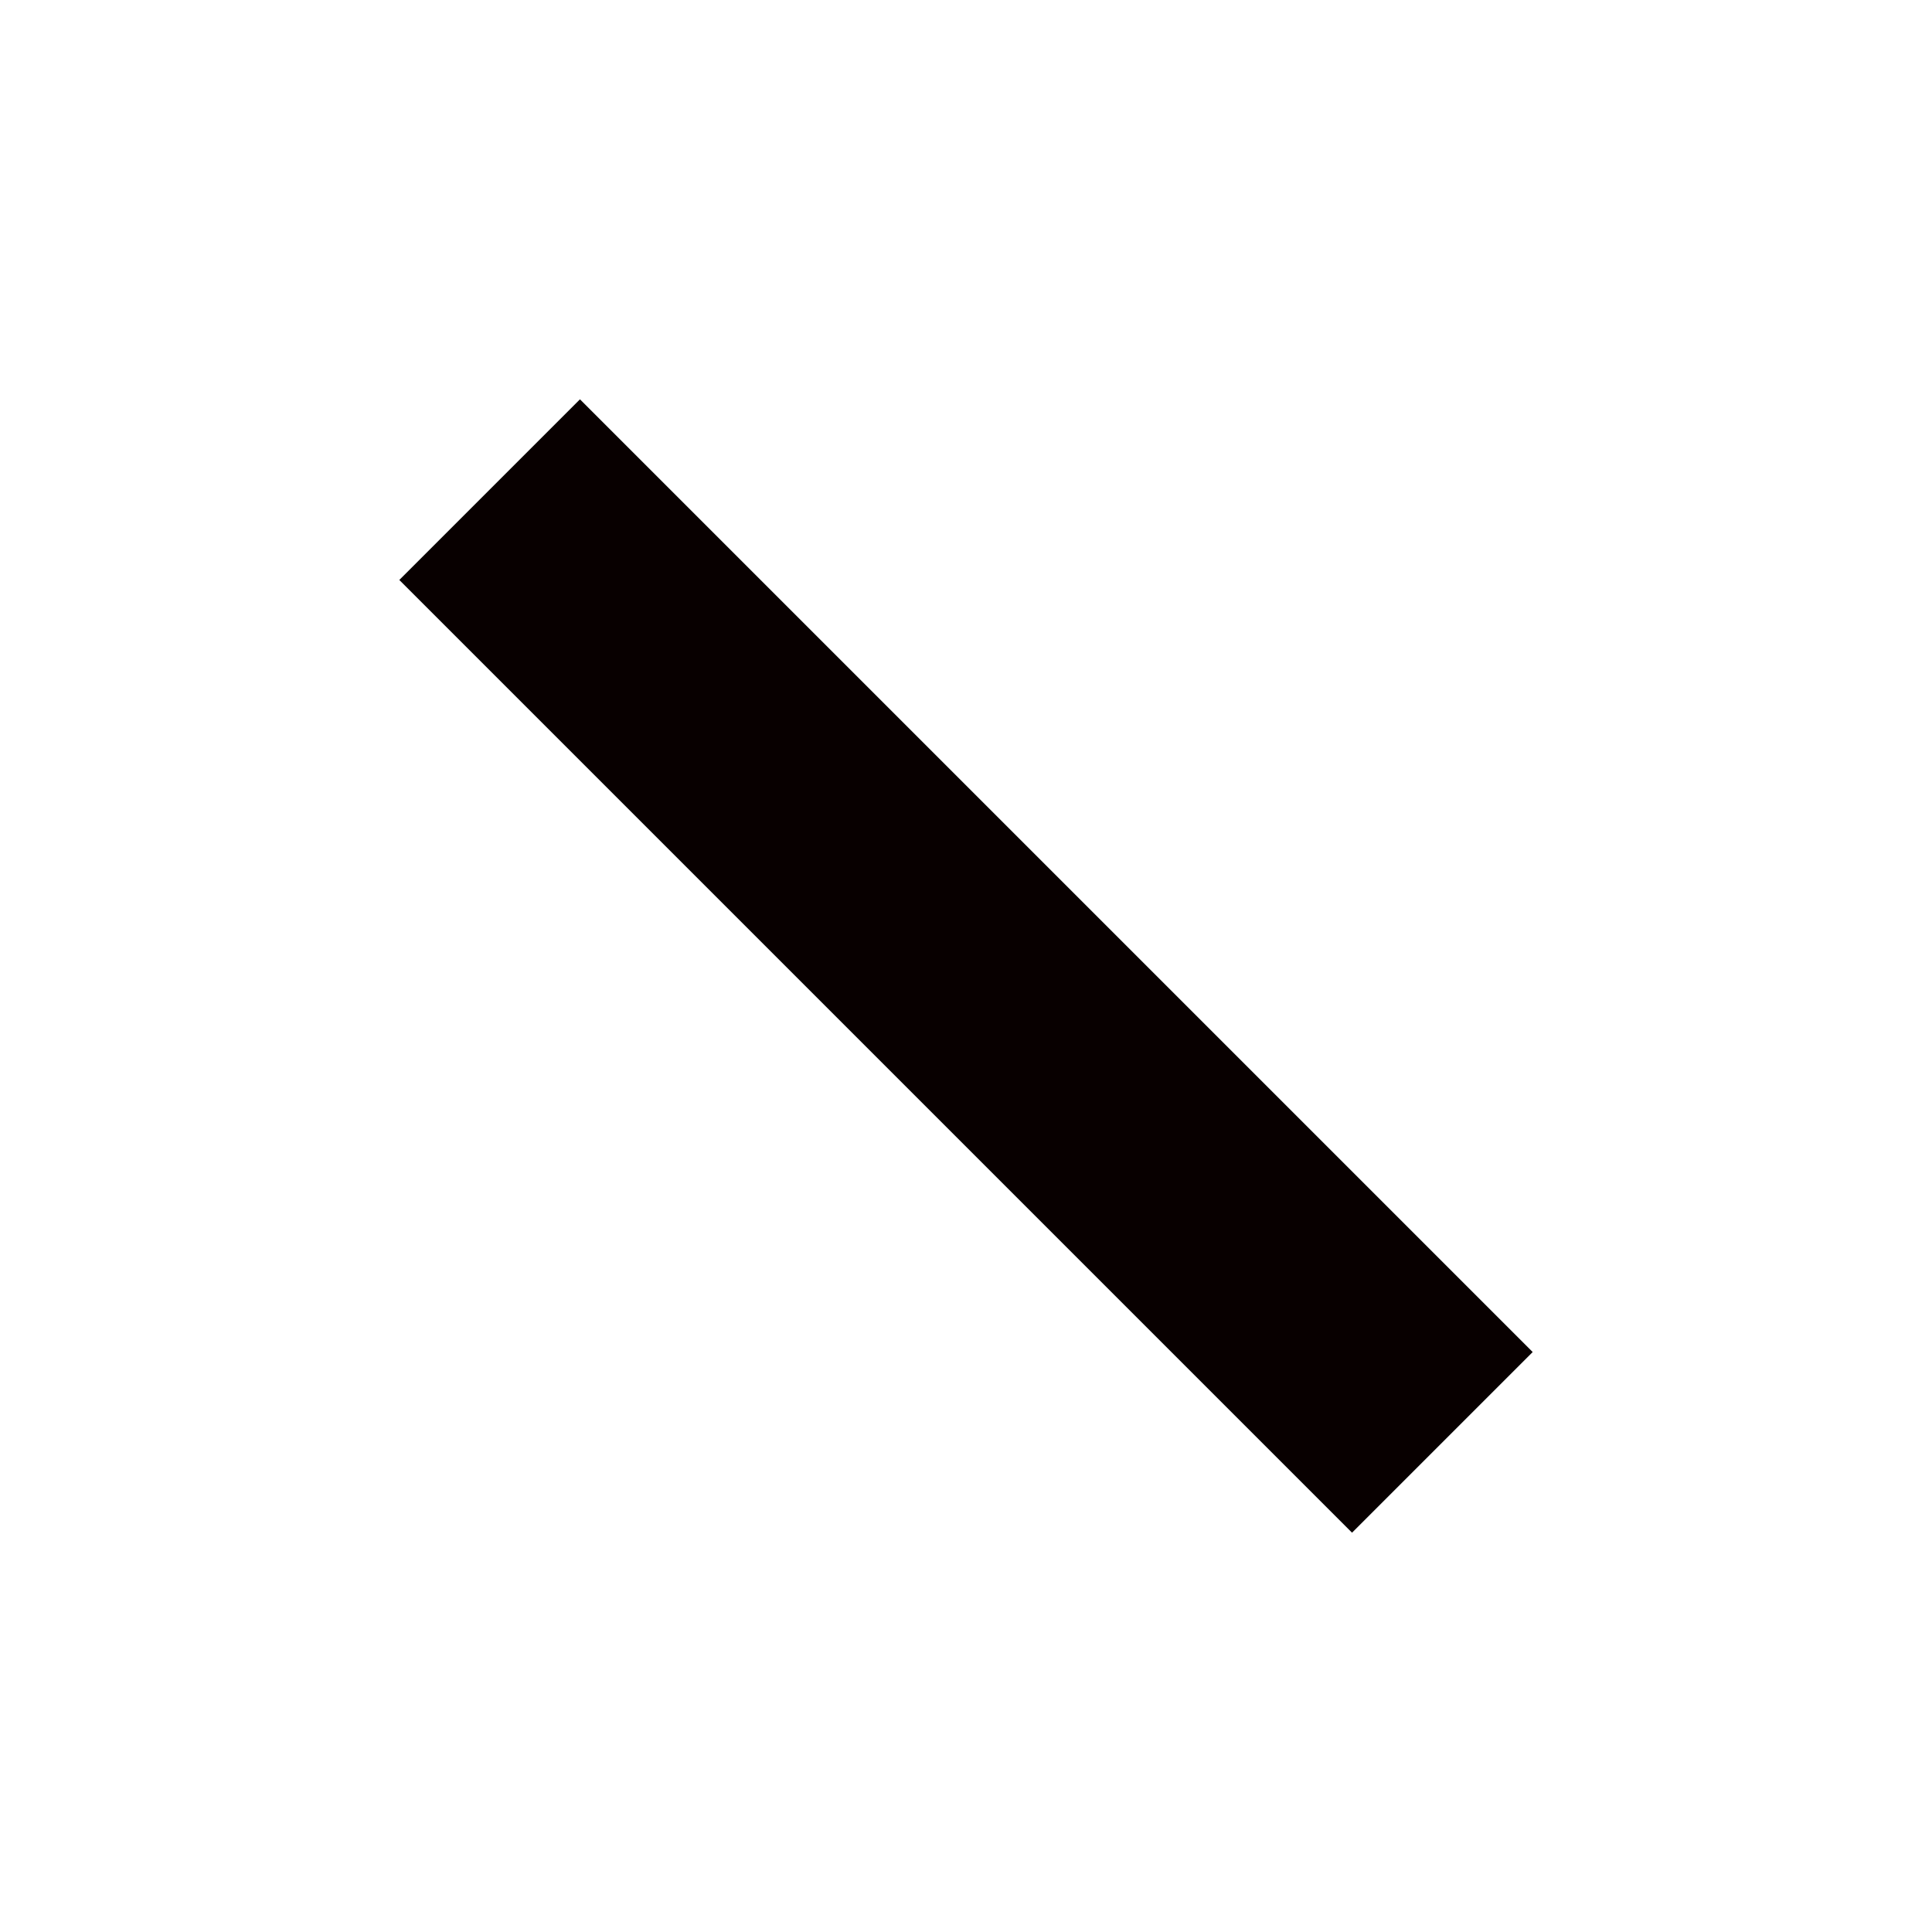
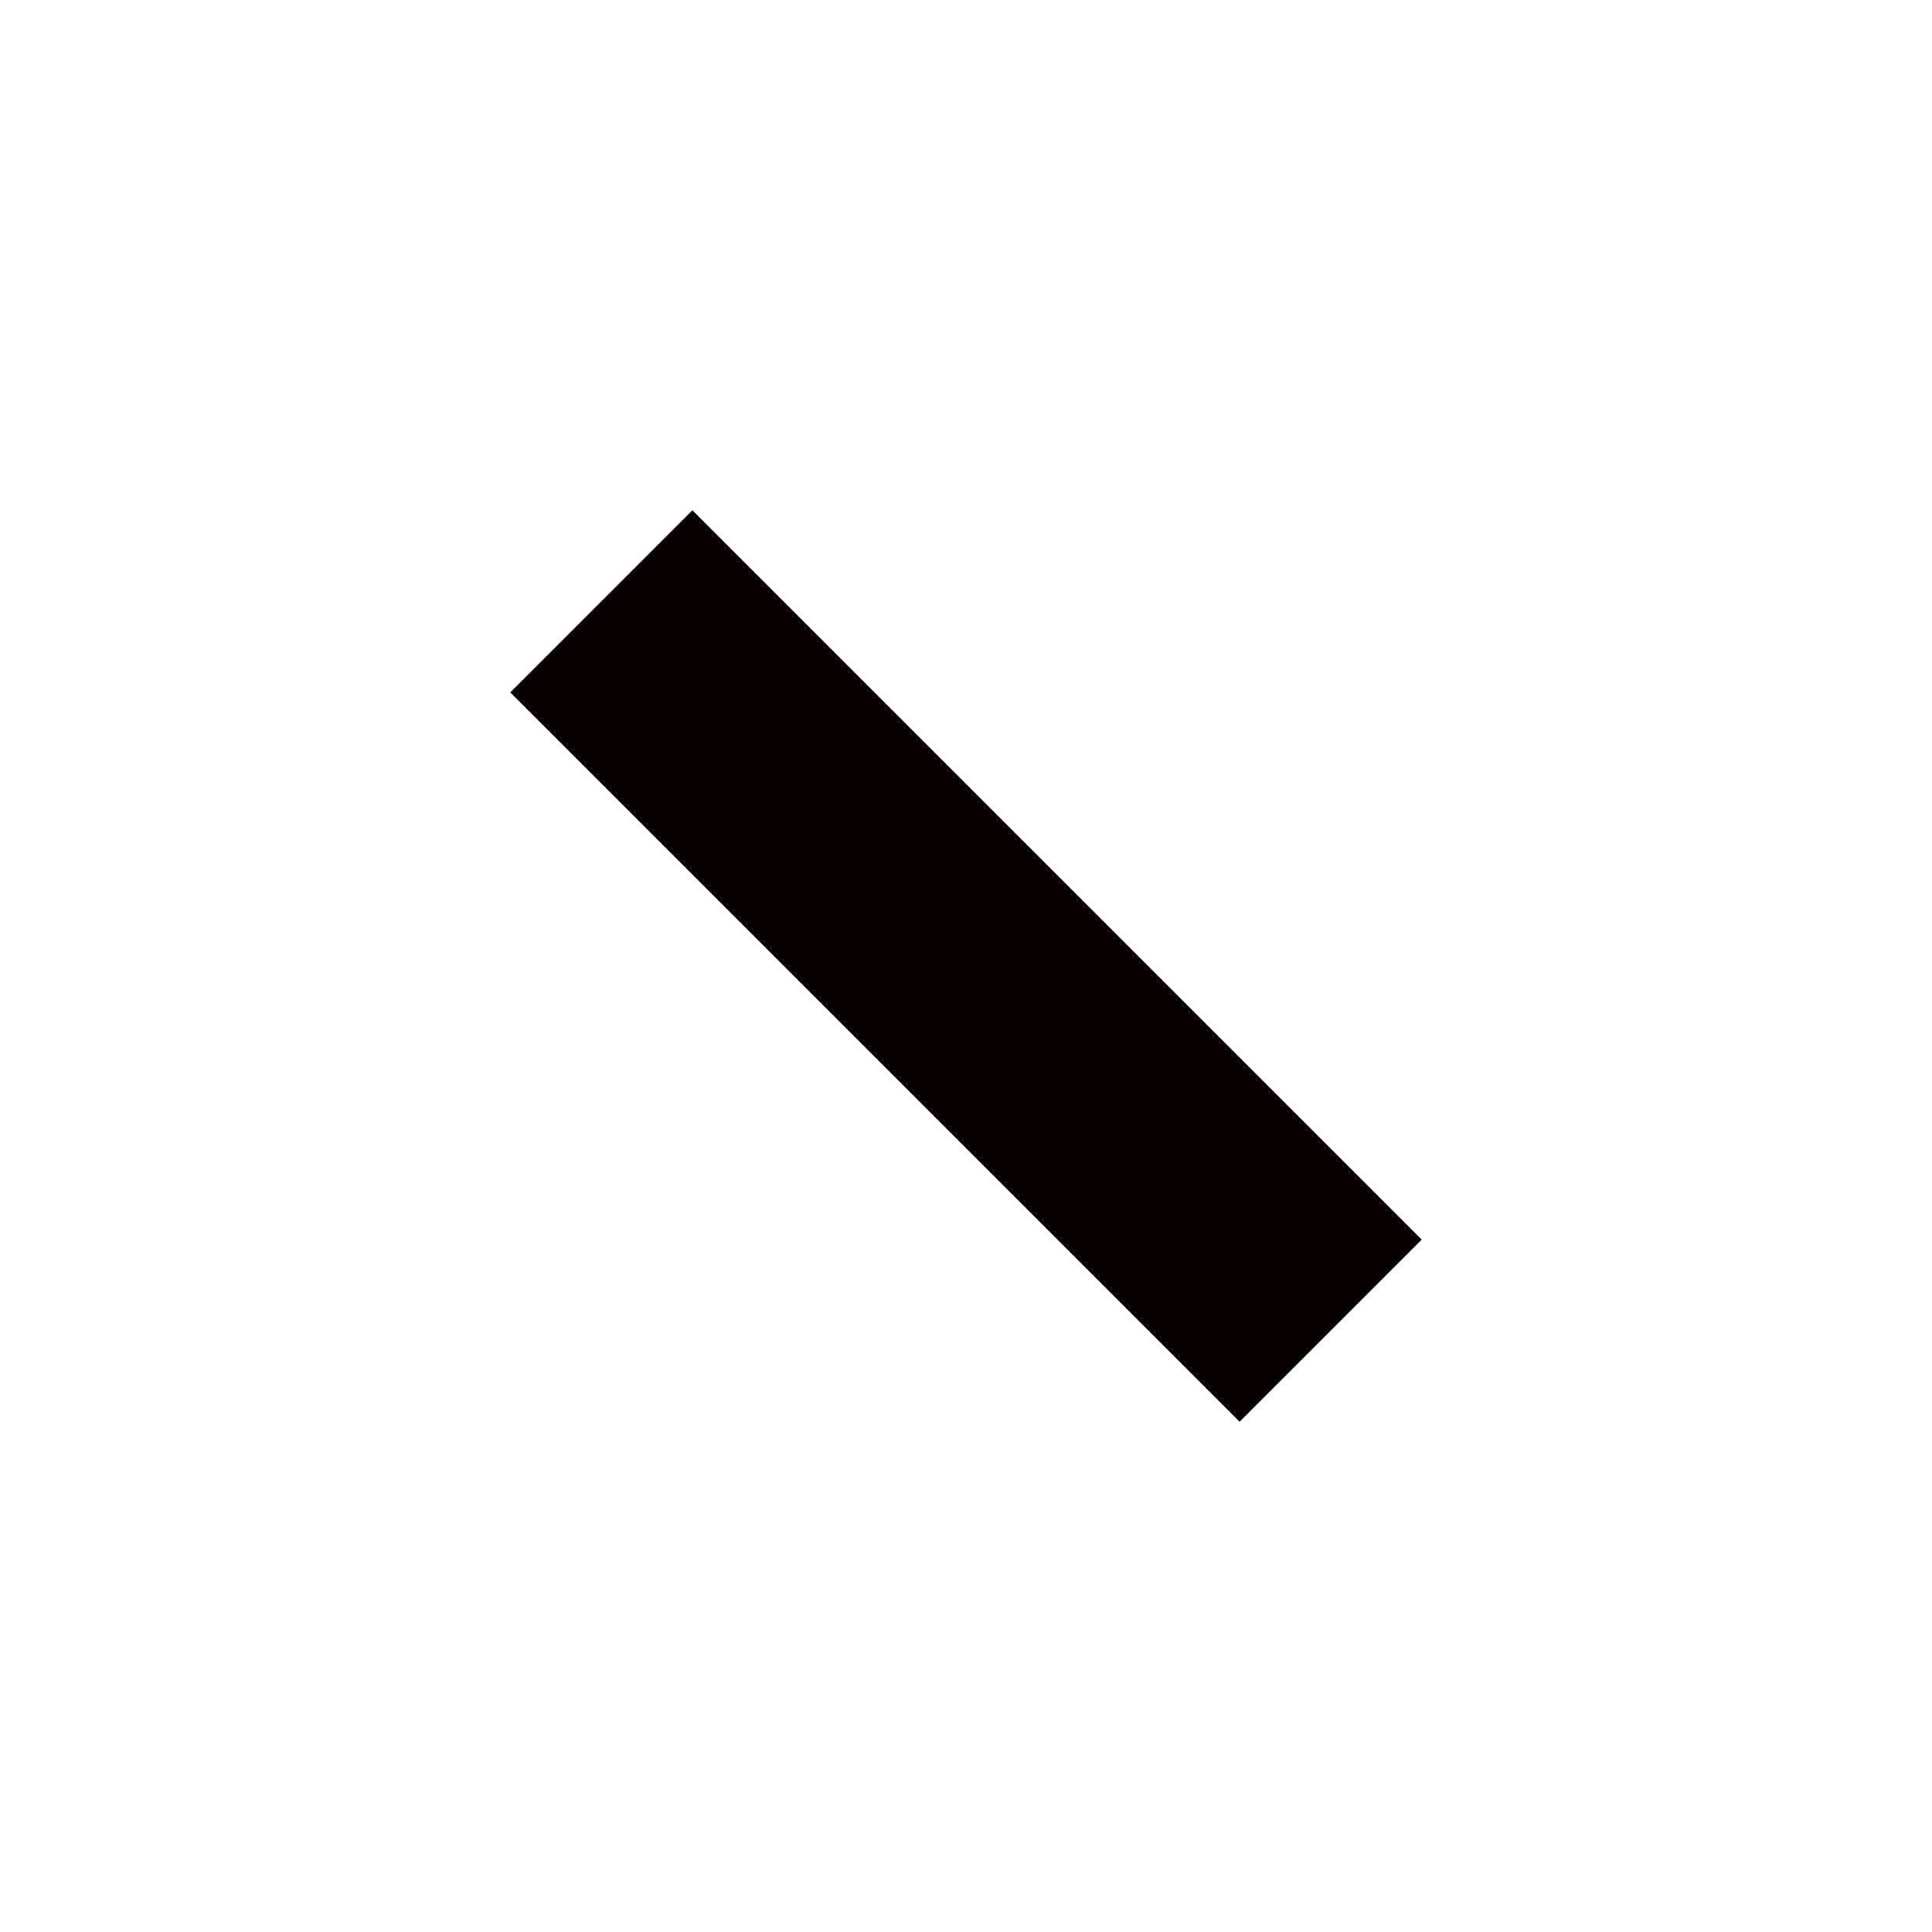
<svg xmlns="http://www.w3.org/2000/svg" viewBox="0 0 100 100">
-   <g transform="translate(577.9091 288.7471)">
-     <rect x="-534.521" y="-273.616" width="13.223" height="69.738" transform="translate(14.19869 -443.2155) rotate(-45)" style="fill: #080000;" />
+   <g transform="translate(577.9091 291.9251)">
+     <rect x="-534.575" y="-268.618" width="13.331" height="53.386" transform="translate(16.44589 -444.1463) rotate(-45)" style="fill: #080000;" />
  </g>
</svg>
